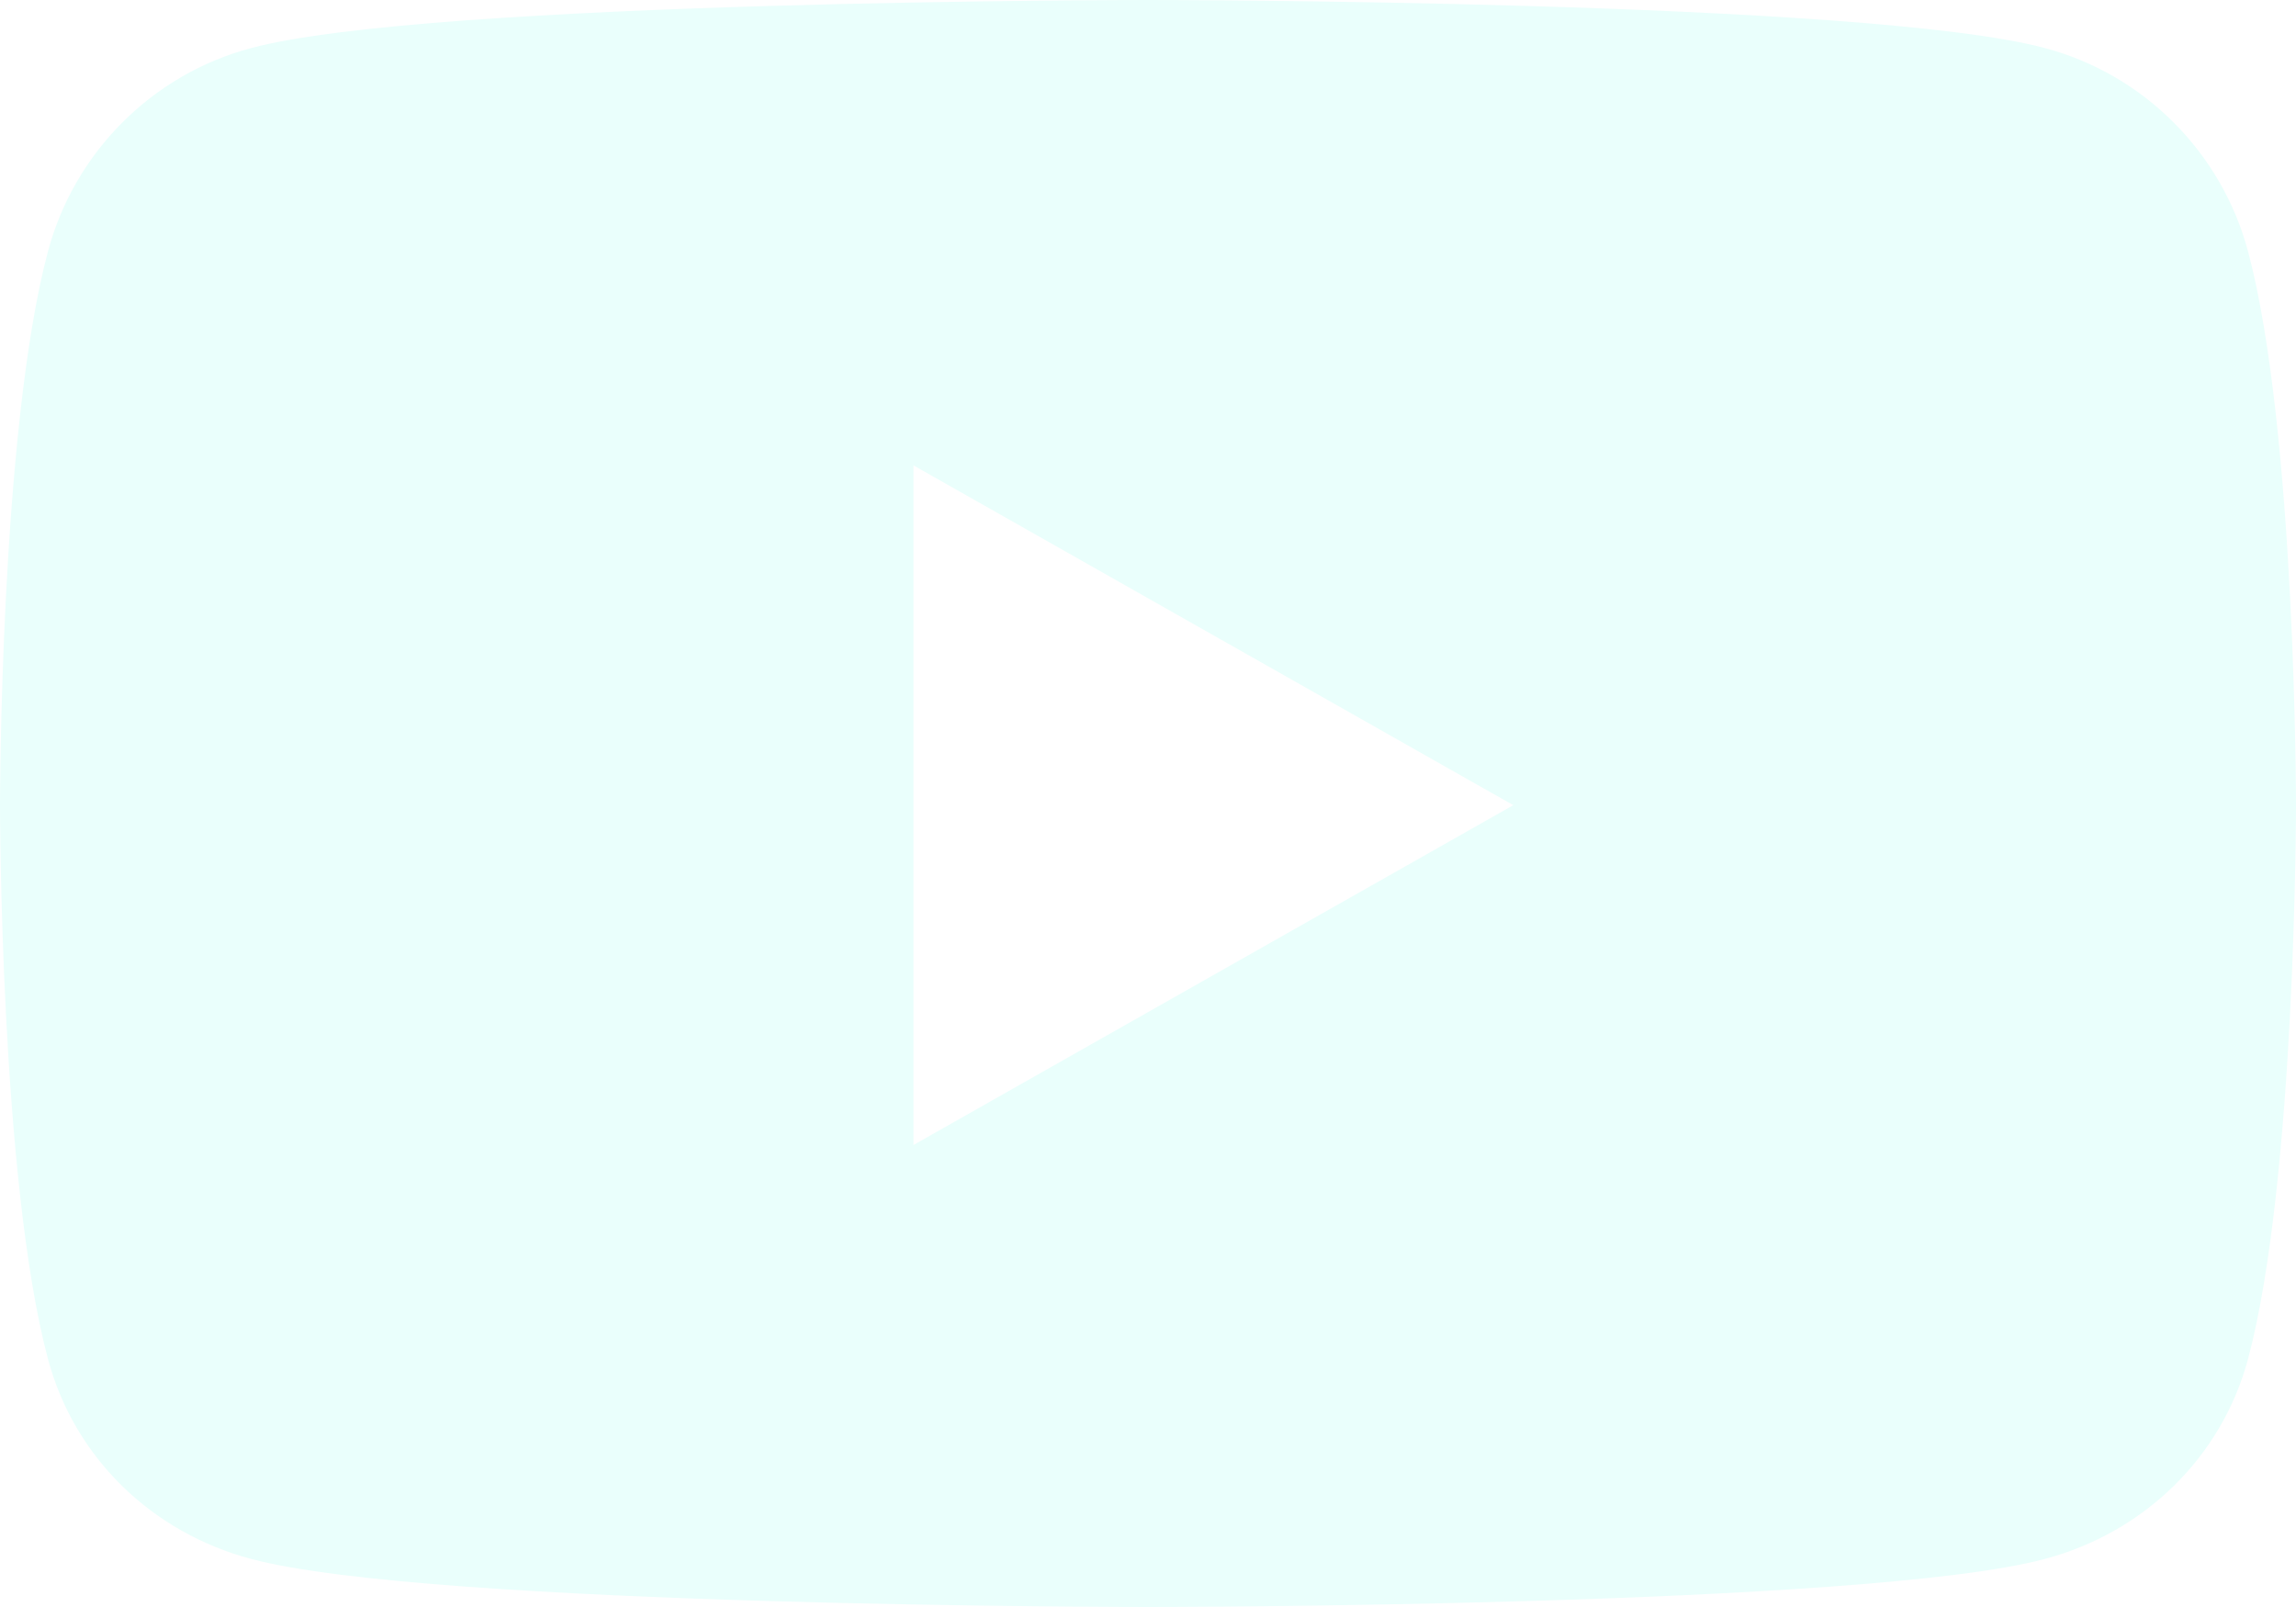
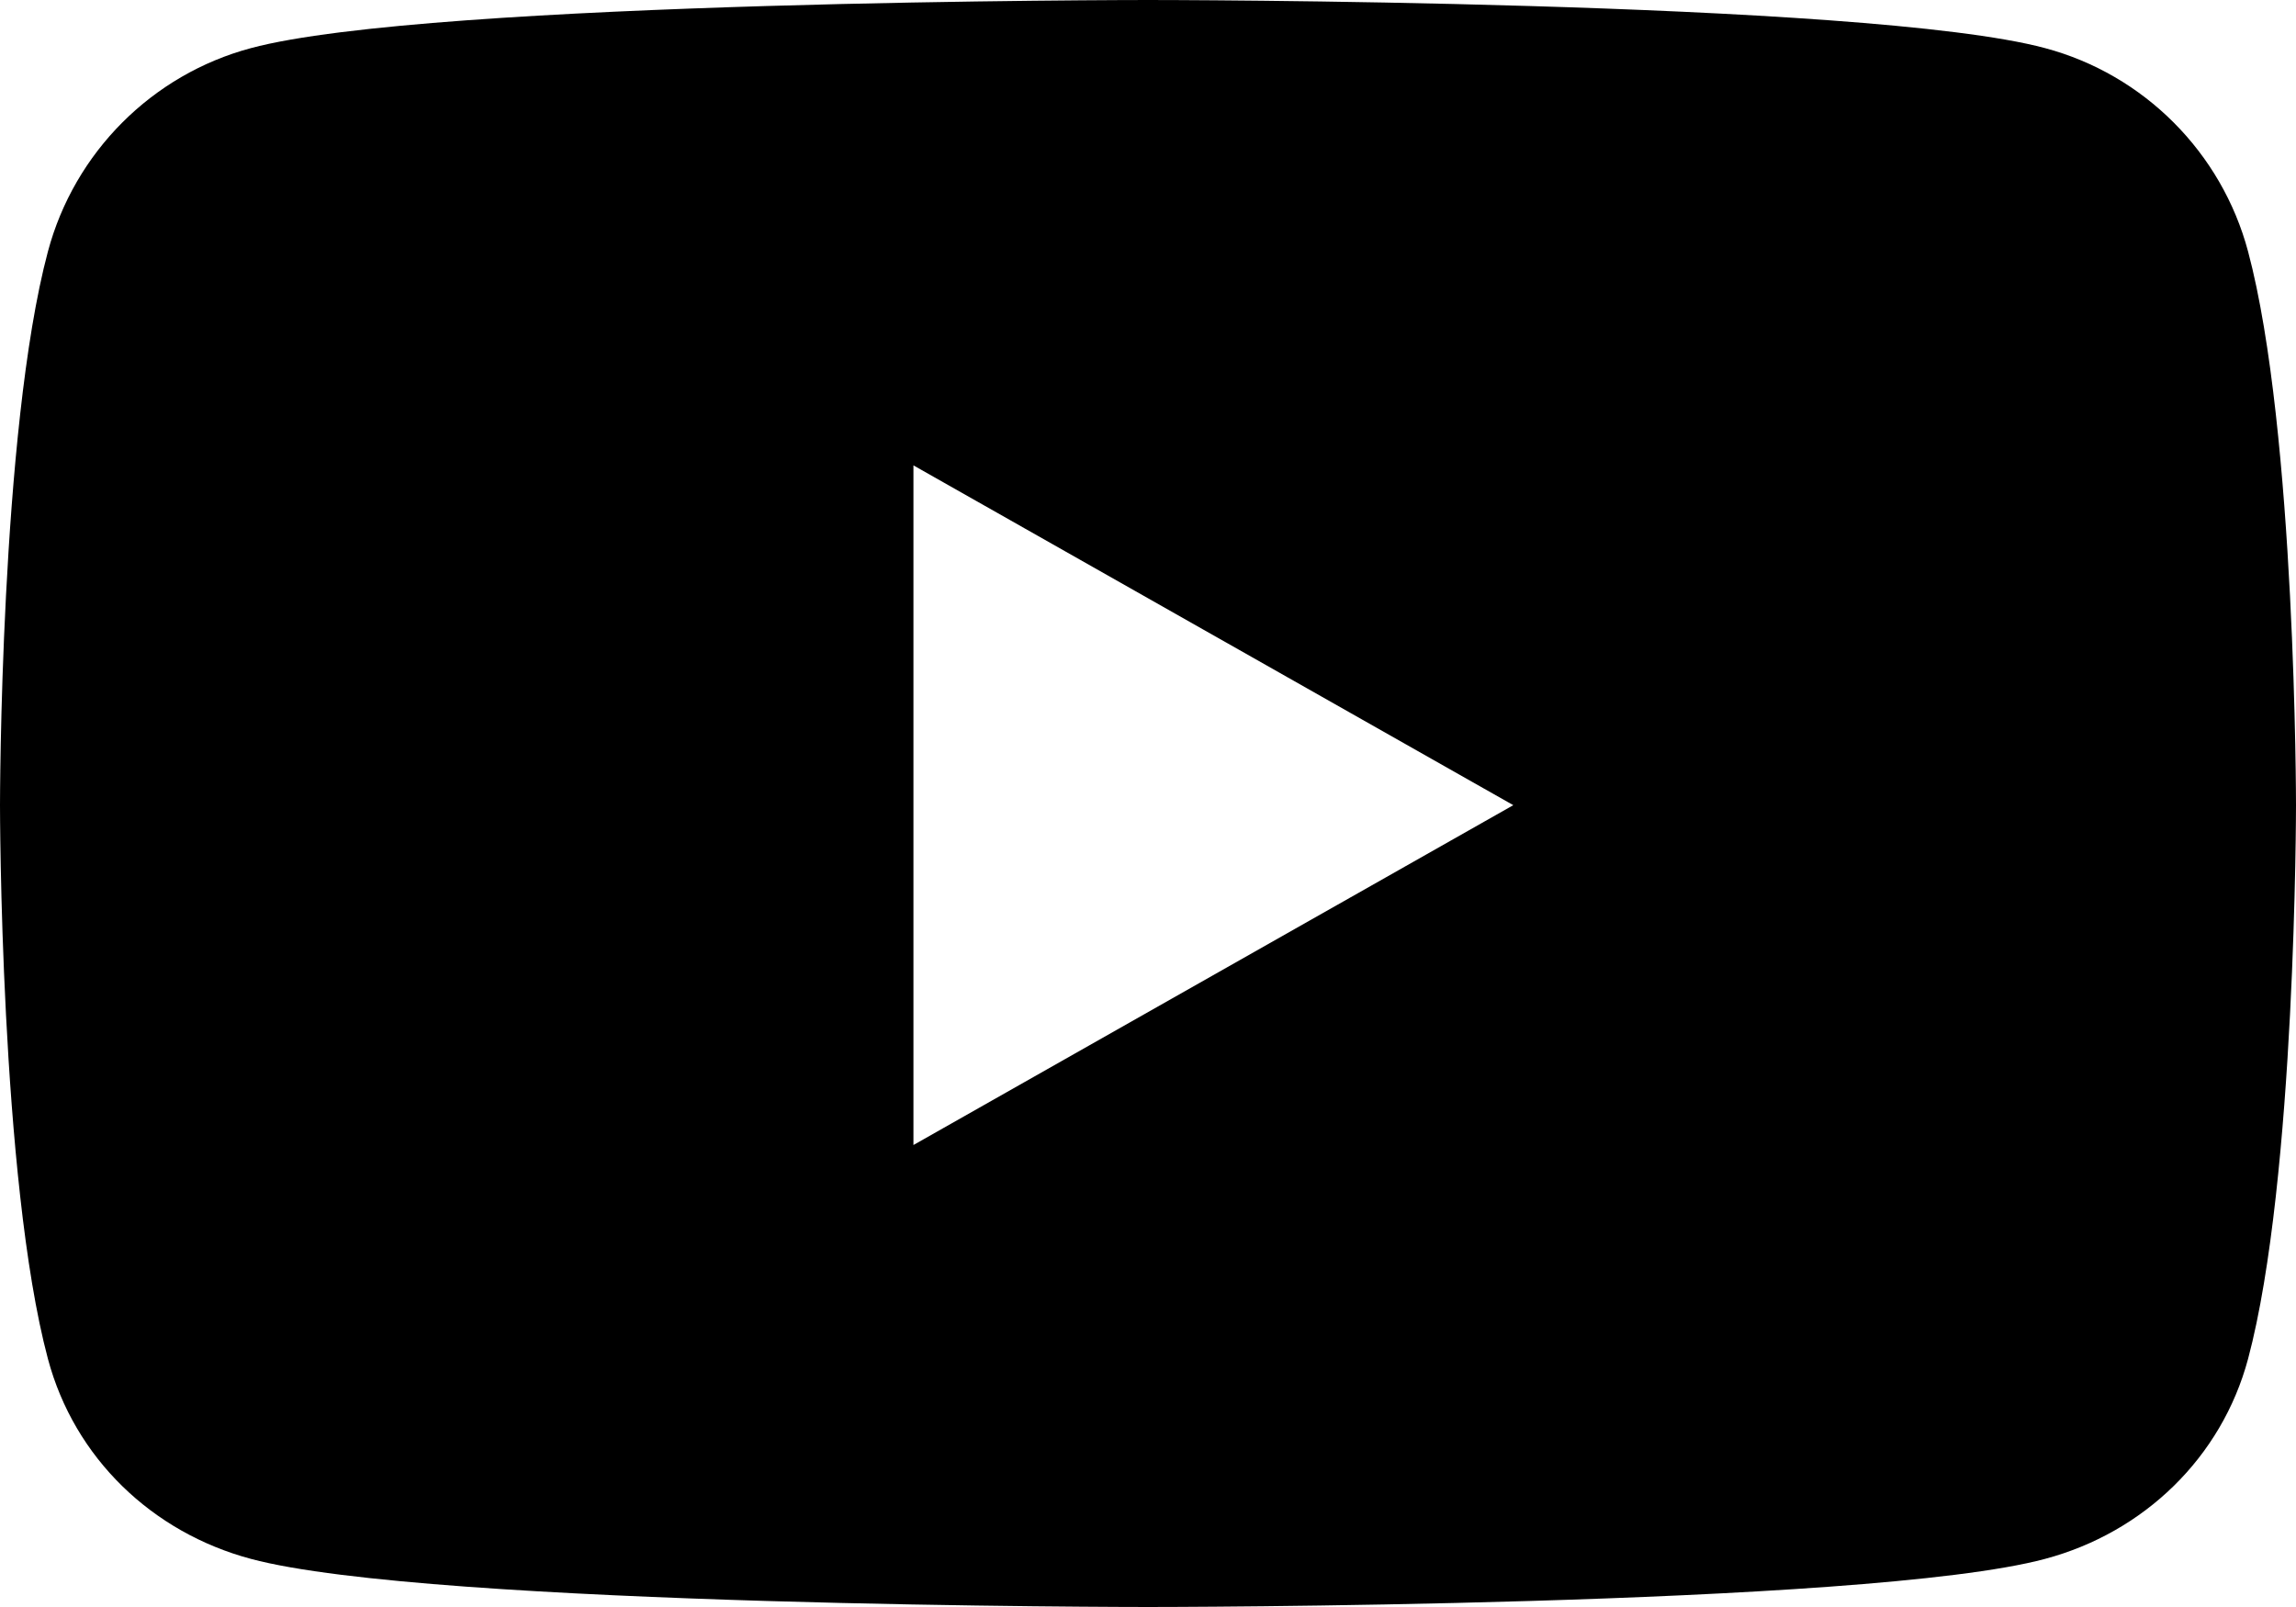
- <svg xmlns="http://www.w3.org/2000/svg" width="70" height="49" viewBox="0 0 70 49" fill="none">
-   <path d="M68.539 7.669C67.732 4.645 65.361 2.271 62.349 1.467C56.889 0 35 0 35 0C35 0 13.111 0 7.651 1.467C4.639 2.271 2.268 4.645 1.461 7.669C0 13.143 0 24.551 0 24.551C0 24.551 0 35.959 1.461 41.433C2.268 44.457 4.639 46.729 7.651 47.533C13.111 49 35 49 35 49C35 49 56.889 49 62.349 47.533C65.361 46.729 67.732 44.444 68.539 41.433C70 35.959 70 24.551 70 24.551C70 24.551 70 13.143 68.539 7.669ZM27.849 34.913V14.19L46.137 24.551L27.849 34.913Z" fill="#EAFFFC" />
+ <svg xmlns="http://www.w3.org/2000/svg" id="YT" width="70" height="49" viewBox="0 0 70 49">
+   <path d="M68.539 7.669C67.732 4.645 65.361 2.271 62.349 1.467C56.889 0 35 0 35 0C35 0 13.111 0 7.651 1.467C4.639 2.271 2.268 4.645 1.461 7.669C0 13.143 0 24.551 0 24.551C0 24.551 0 35.959 1.461 41.433C2.268 44.457 4.639 46.729 7.651 47.533C13.111 49 35 49 35 49C35 49 56.889 49 62.349 47.533C65.361 46.729 67.732 44.444 68.539 41.433C70 35.959 70 24.551 70 24.551C70 24.551 70 13.143 68.539 7.669ZM27.849 34.913V14.19L46.137 24.551L27.849 34.913Z" />
</svg>
